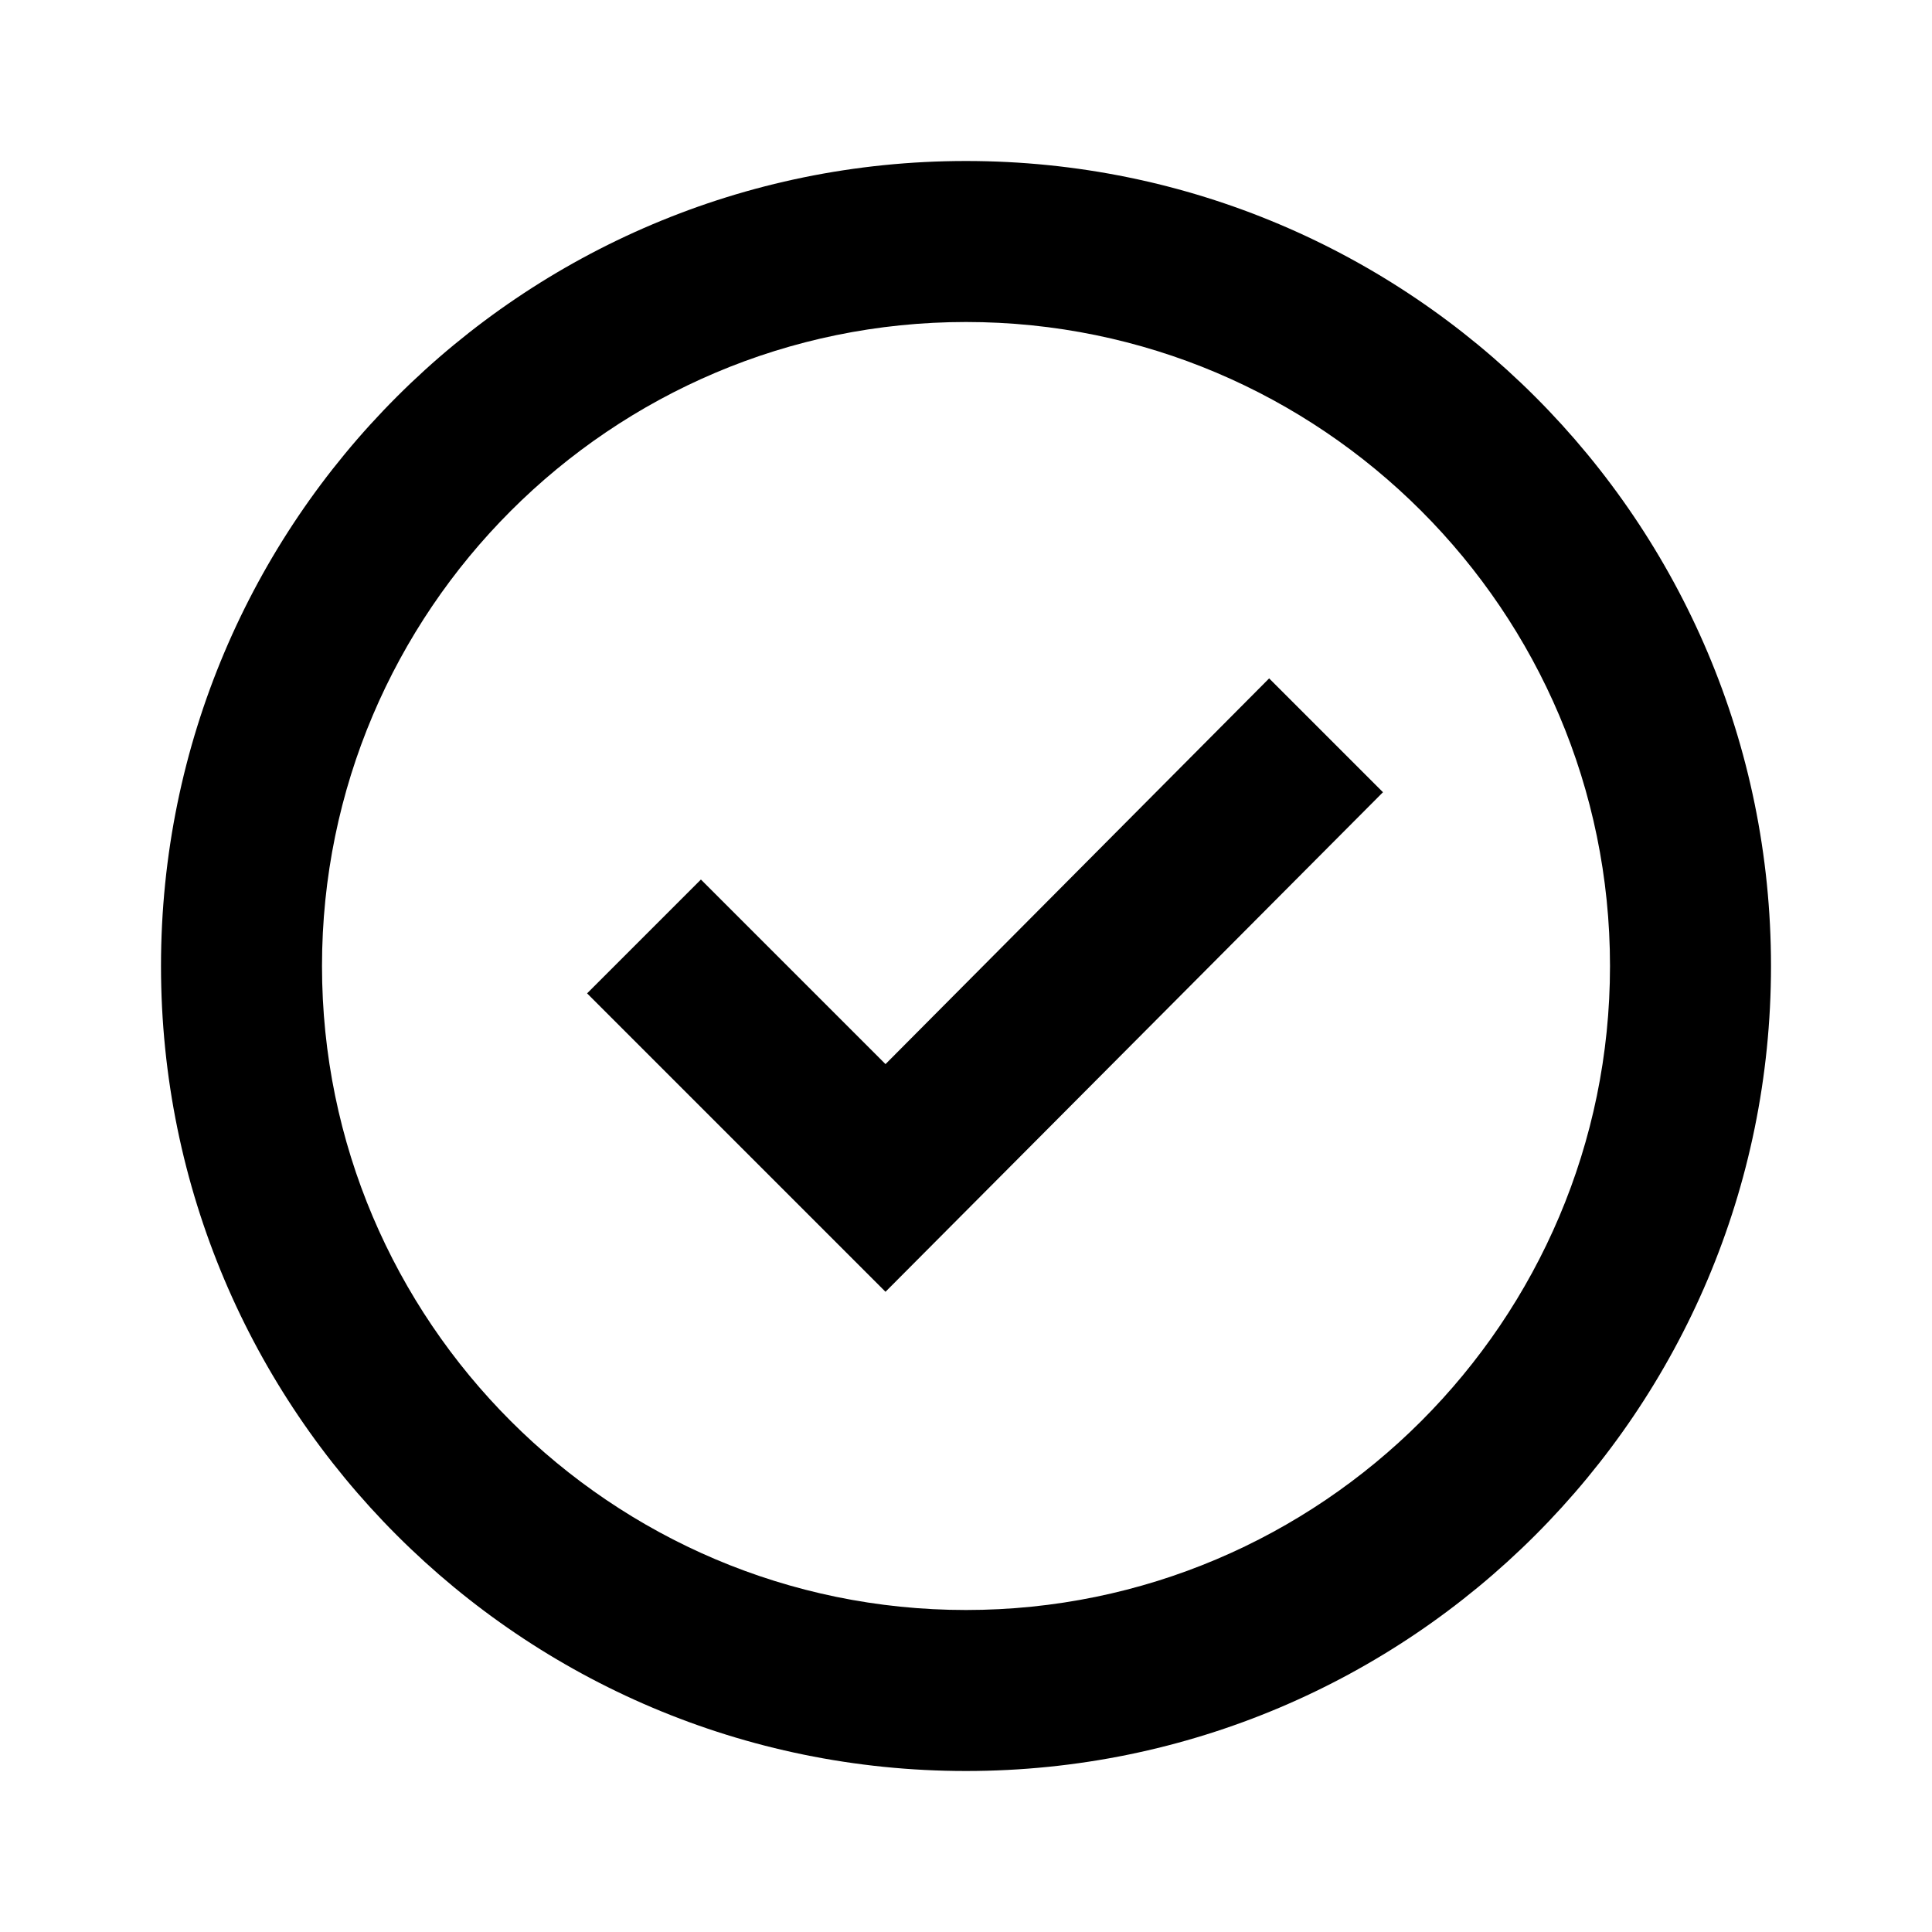
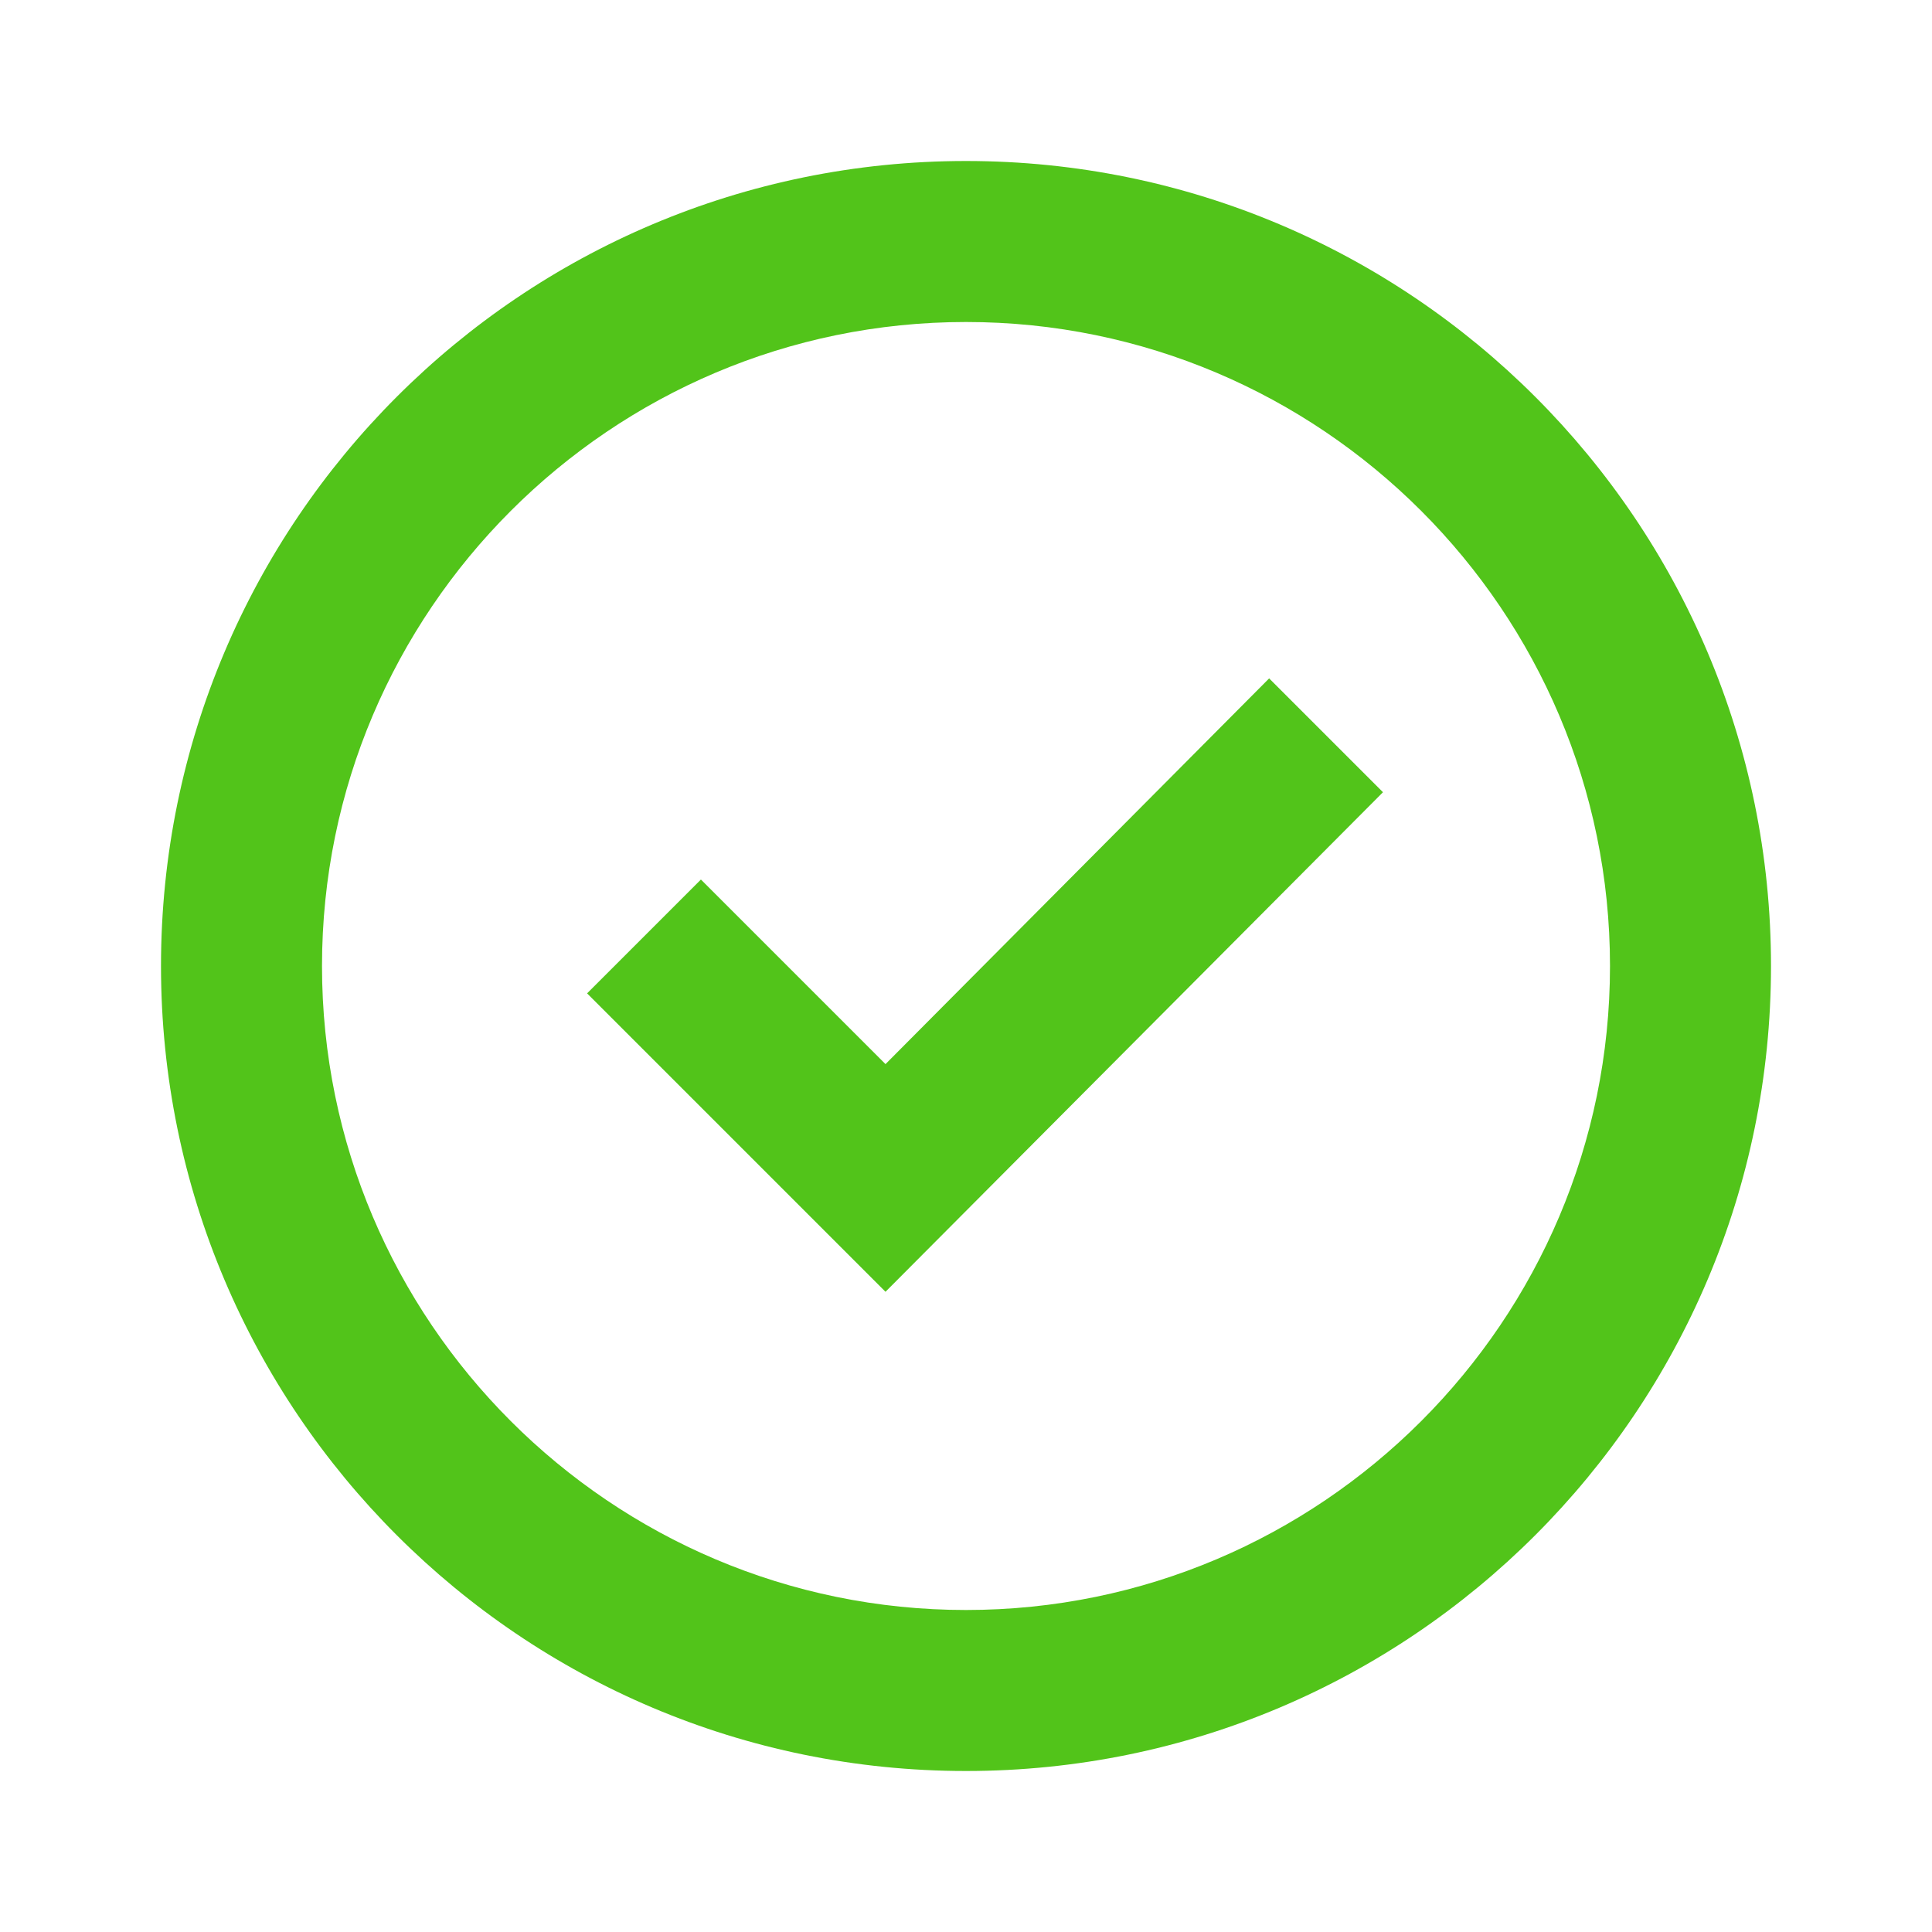
<svg xmlns="http://www.w3.org/2000/svg" width="800px" height="800px" viewBox="0 0 512 512" version="1.1">
  <g id="Page-1" stroke="none" stroke-width="1" fill="none" fill-rule="evenodd">
-     <g id="add-copy" fill="#000000" transform="translate(42.66667, 42.66667)">
+     <g id="add-copy" fill="#52c41a" transform="translate(42.66667, 42.66667)">
      <path d="M213.333,3.55271368e-14 C95.513,3.55271368e-14 3.55271368e-14,95.513 3.55271368e-14,213.333 C3.55271368e-14,331.154 95.513,426.667 213.333,426.667 C331.154,426.667 426.667,331.154 426.667,213.333 C426.667,95.513 331.154,3.55271368e-14 213.333,3.55271368e-14 Z M213.333,384 C119.228,384 42.667,307.439 42.667,213.333 C42.667,119.228 119.228,42.667 213.333,42.667 C307.439,42.667 384,119.228 384,213.333 C384,307.439 307.439,384 213.333,384 Z M293.669,137.114 L323.836,167.281 L192,299.669 L112.917,220.586 L143.083,190.419 L192,239.336 L293.669,137.114 Z" id="Shape" />
    </g>
  </g>
</svg>
